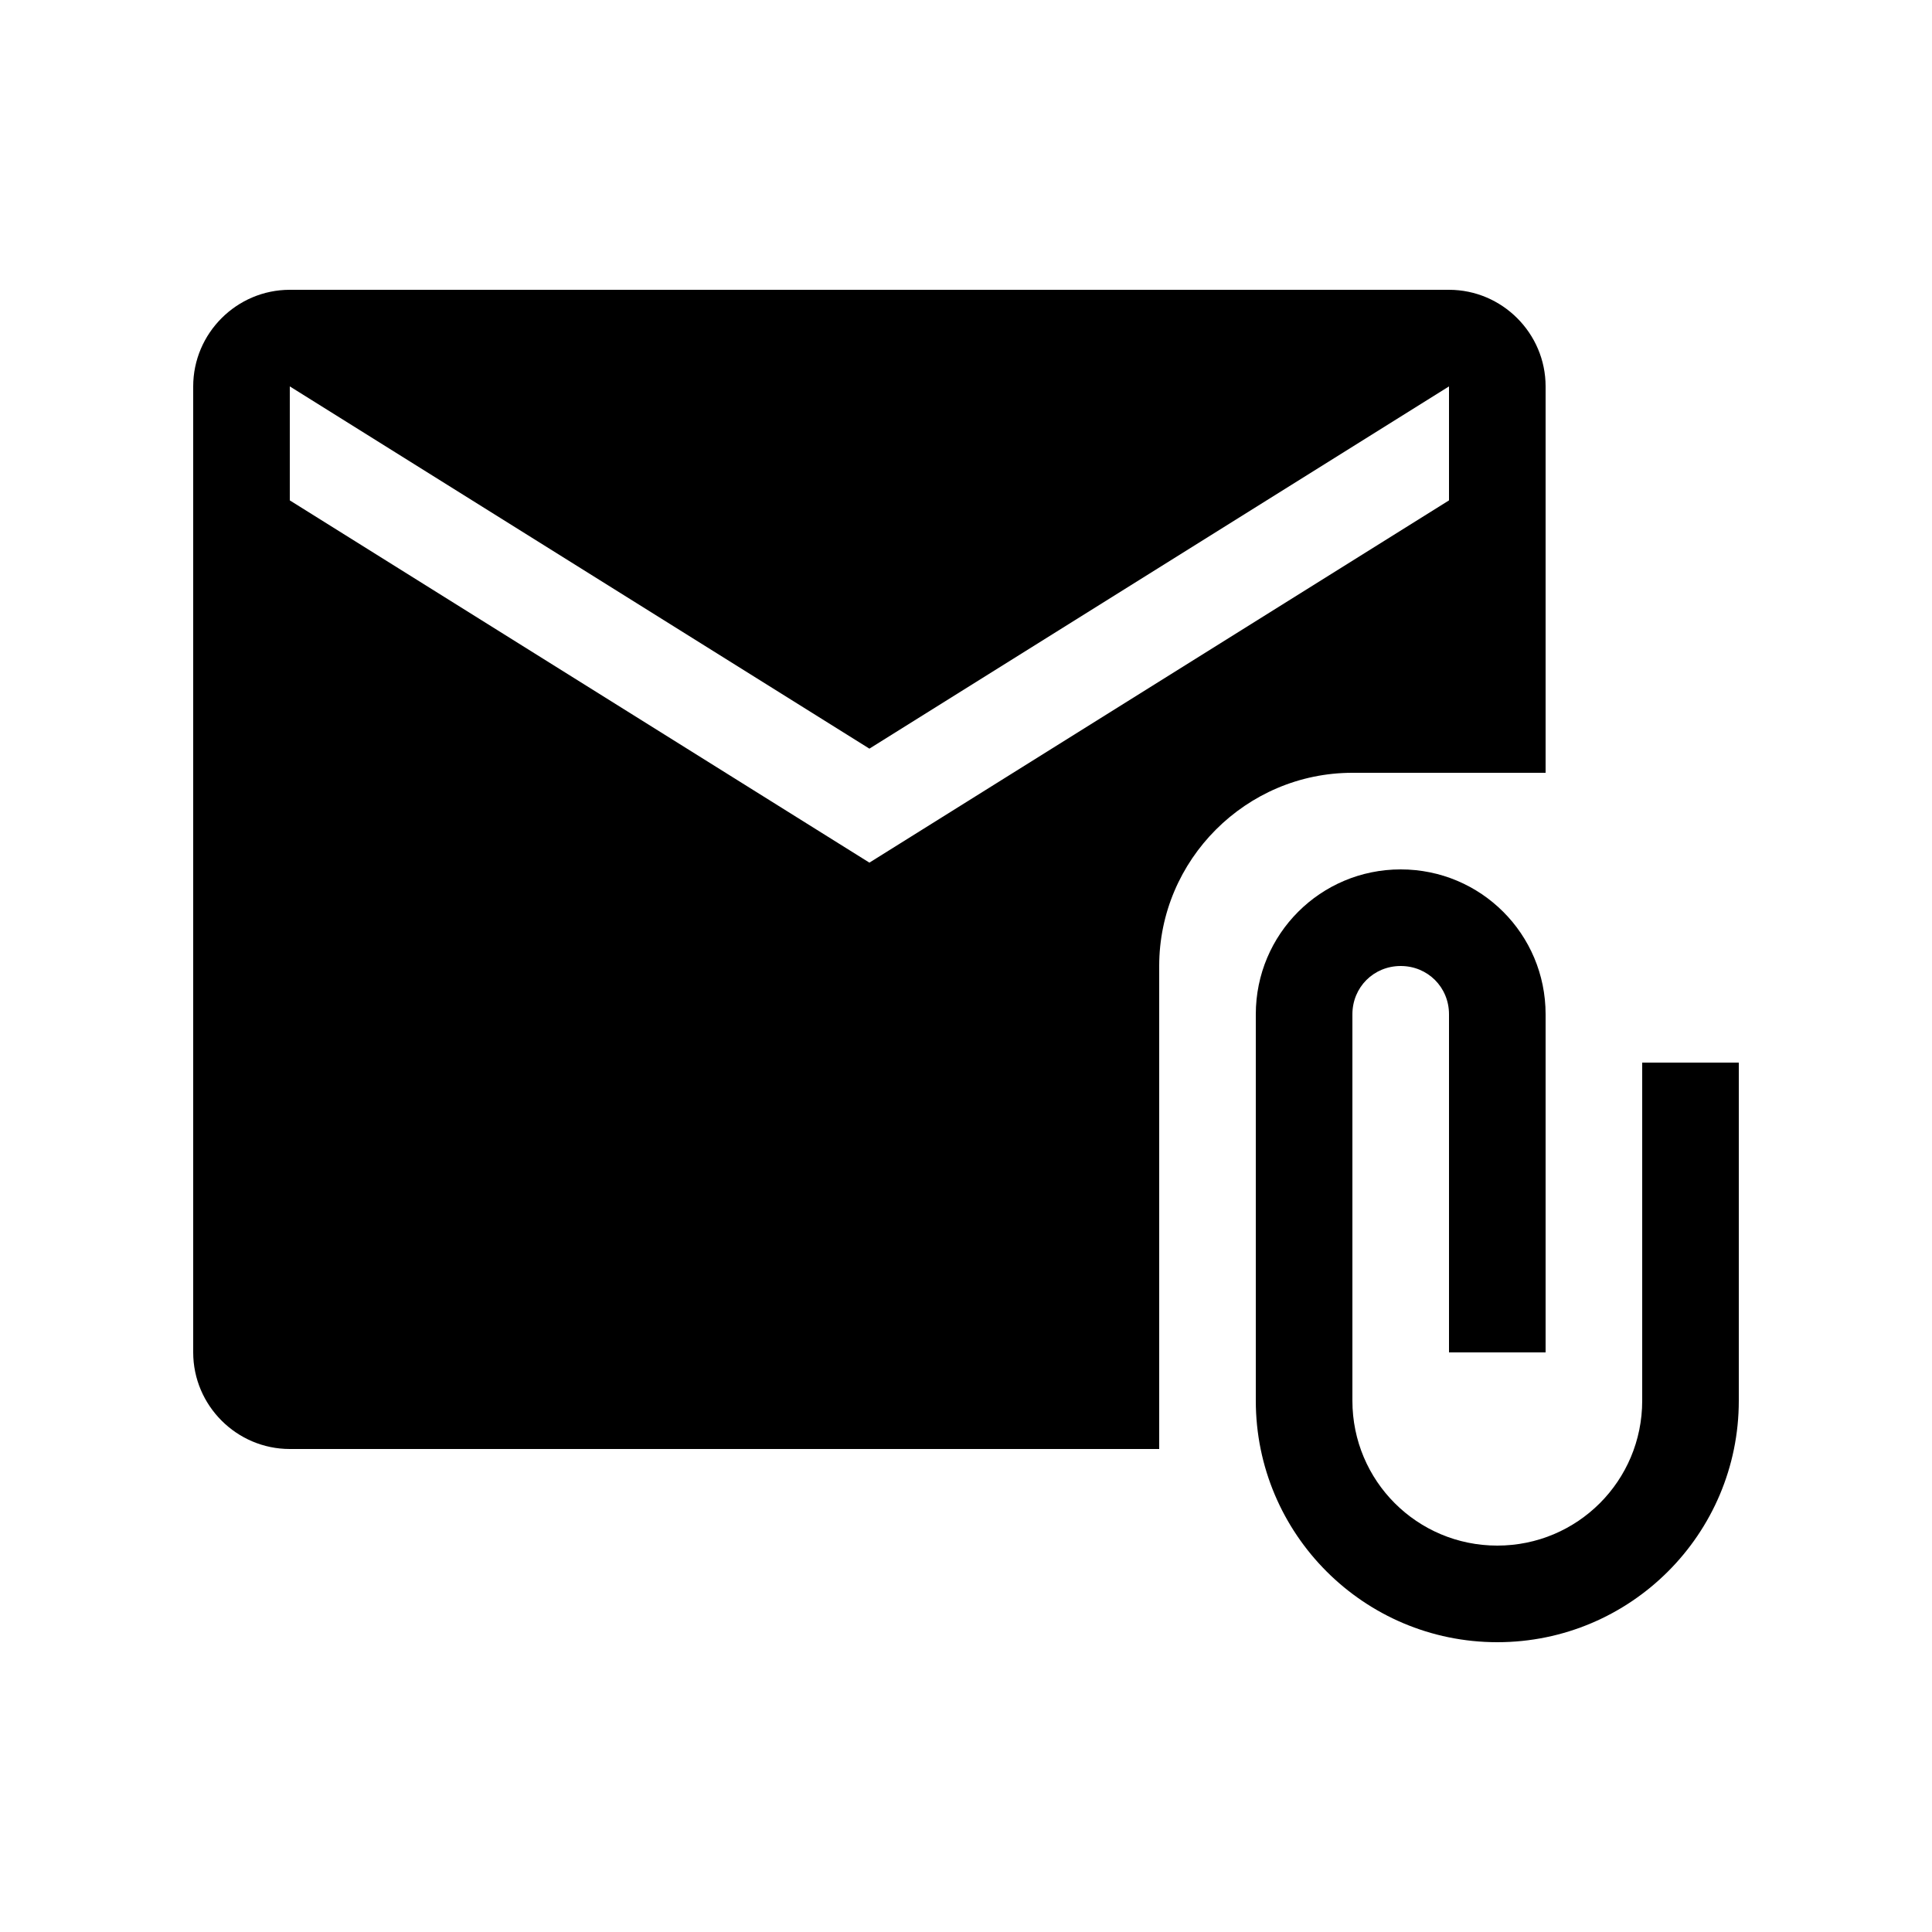
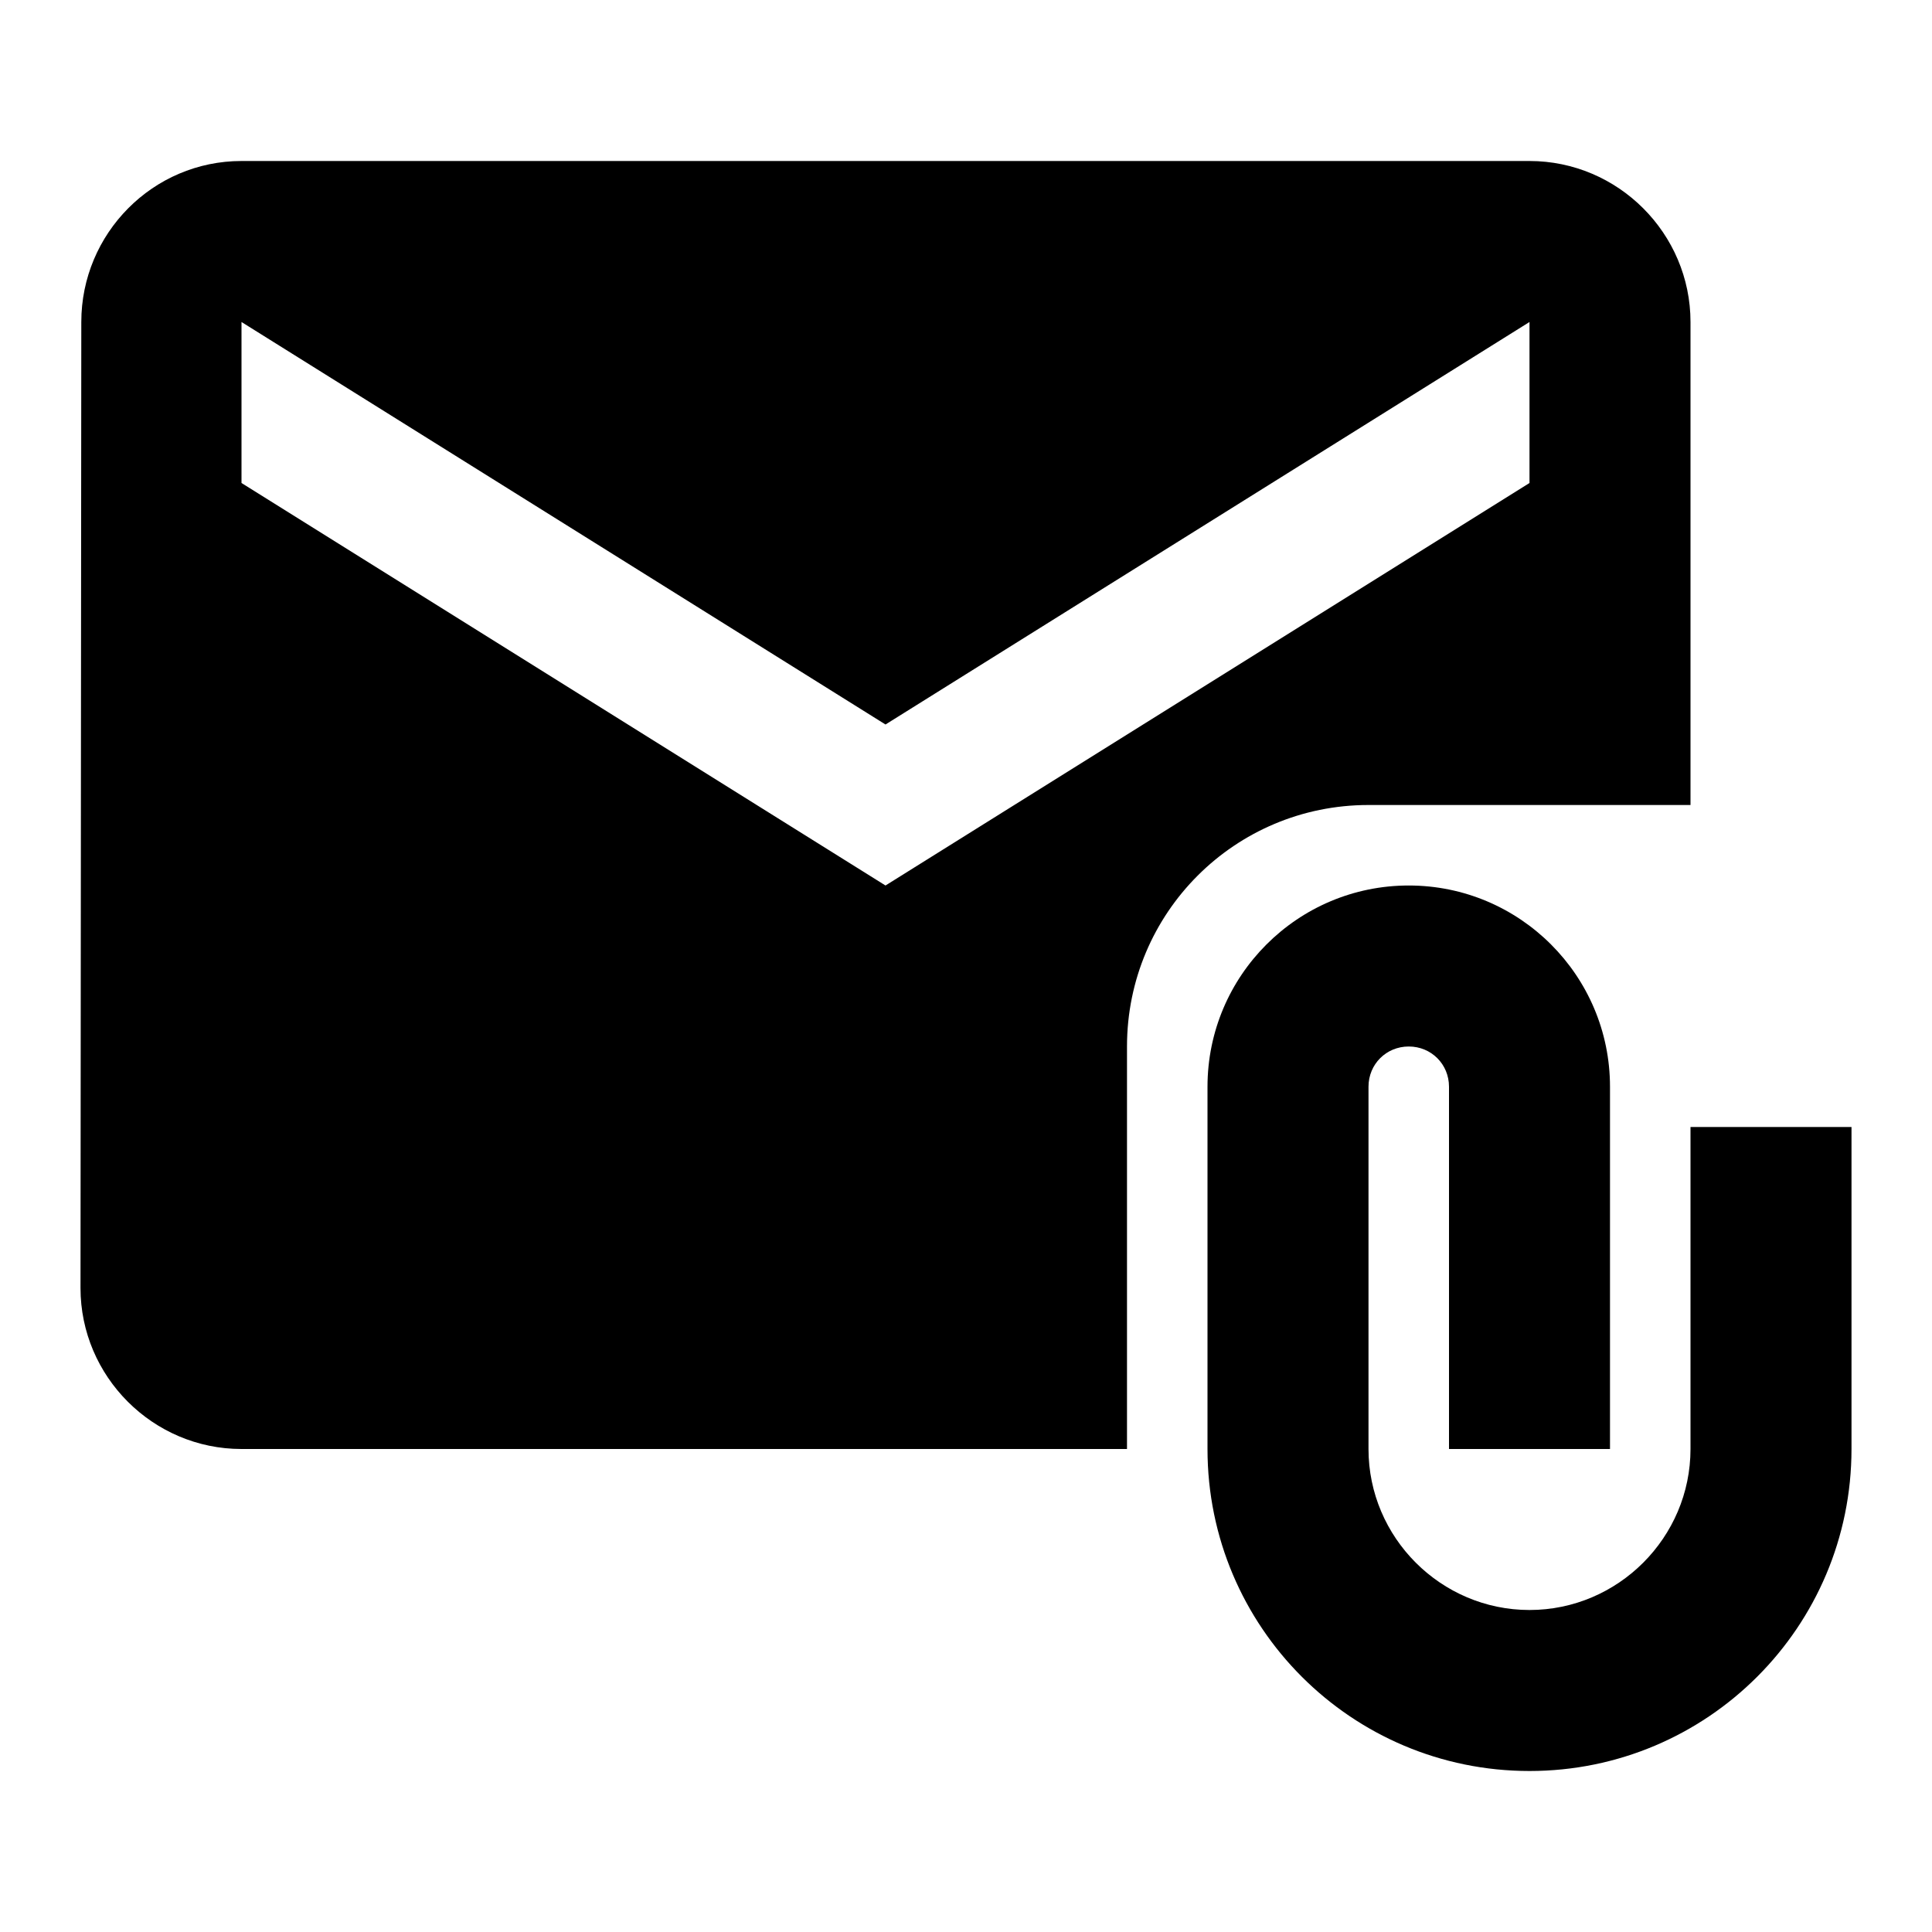
- <svg xmlns="http://www.w3.org/2000/svg" enable-background="new 0 0 20 20" height="20" viewBox="0 0 20 20" width="20">
+ <svg xmlns="http://www.w3.org/2000/svg" enable-background="new 0 0 24 24" height="24" viewBox="0 0 24 24" width="24">
  <g>
-     <rect fill="none" height="20" width="20" />
+     <rect fill="none" height="24" width="24" />
  </g>
  <g>
    <g>
-       <path d="M16,8V4c0-0.55-0.45-1-1-1H3C2.45,3,2,3.45,2,4v10c0,0.55,0.45,1,1,1h9v-5c0-1.1,0.9-2,2-2H16z M9,8.93L3,5.18V4l6,3.75 L15,4v1.18L9,8.93z" />
-       <path d="M17,11v3.5c0,0.83-0.67,1.5-1.5,1.5S14,15.33,14,14.5v-4c0-0.28,0.22-0.5,0.5-0.5s0.5,0.22,0.5,0.5V14h1v-3.5 C16,9.67,15.33,9,14.5,9S13,9.67,13,10.5v4c0,1.38,1.12,2.5,2.5,2.5s2.5-1.12,2.5-2.5V11H17z" />
+       <path d="M21,10V4c0-1.1-0.9-2-2-2H3C1.9,2,1.01,2.9,1.01,4L1,16c0,1.1,0.9,2,2,2h11v-5c0-1.66,1.34-3,3-3H21z M11,11L3,6V4l8,5 l8-5v2L11,11z" />
+       <path d="M21,14v4c0,1.1-0.9,2-2,2s-2-0.9-2-2v-4.5c0-0.28,0.22-0.5,0.5-0.5s0.5,0.22,0.5,0.5V18h2v-4.5c0-1.38-1.12-2.5-2.5-2.5 S15,12.12,15,13.5V18c0,2.21,1.79,4,4,4s4-1.79,4-4v-4H21z" />
    </g>
  </g>
</svg>
